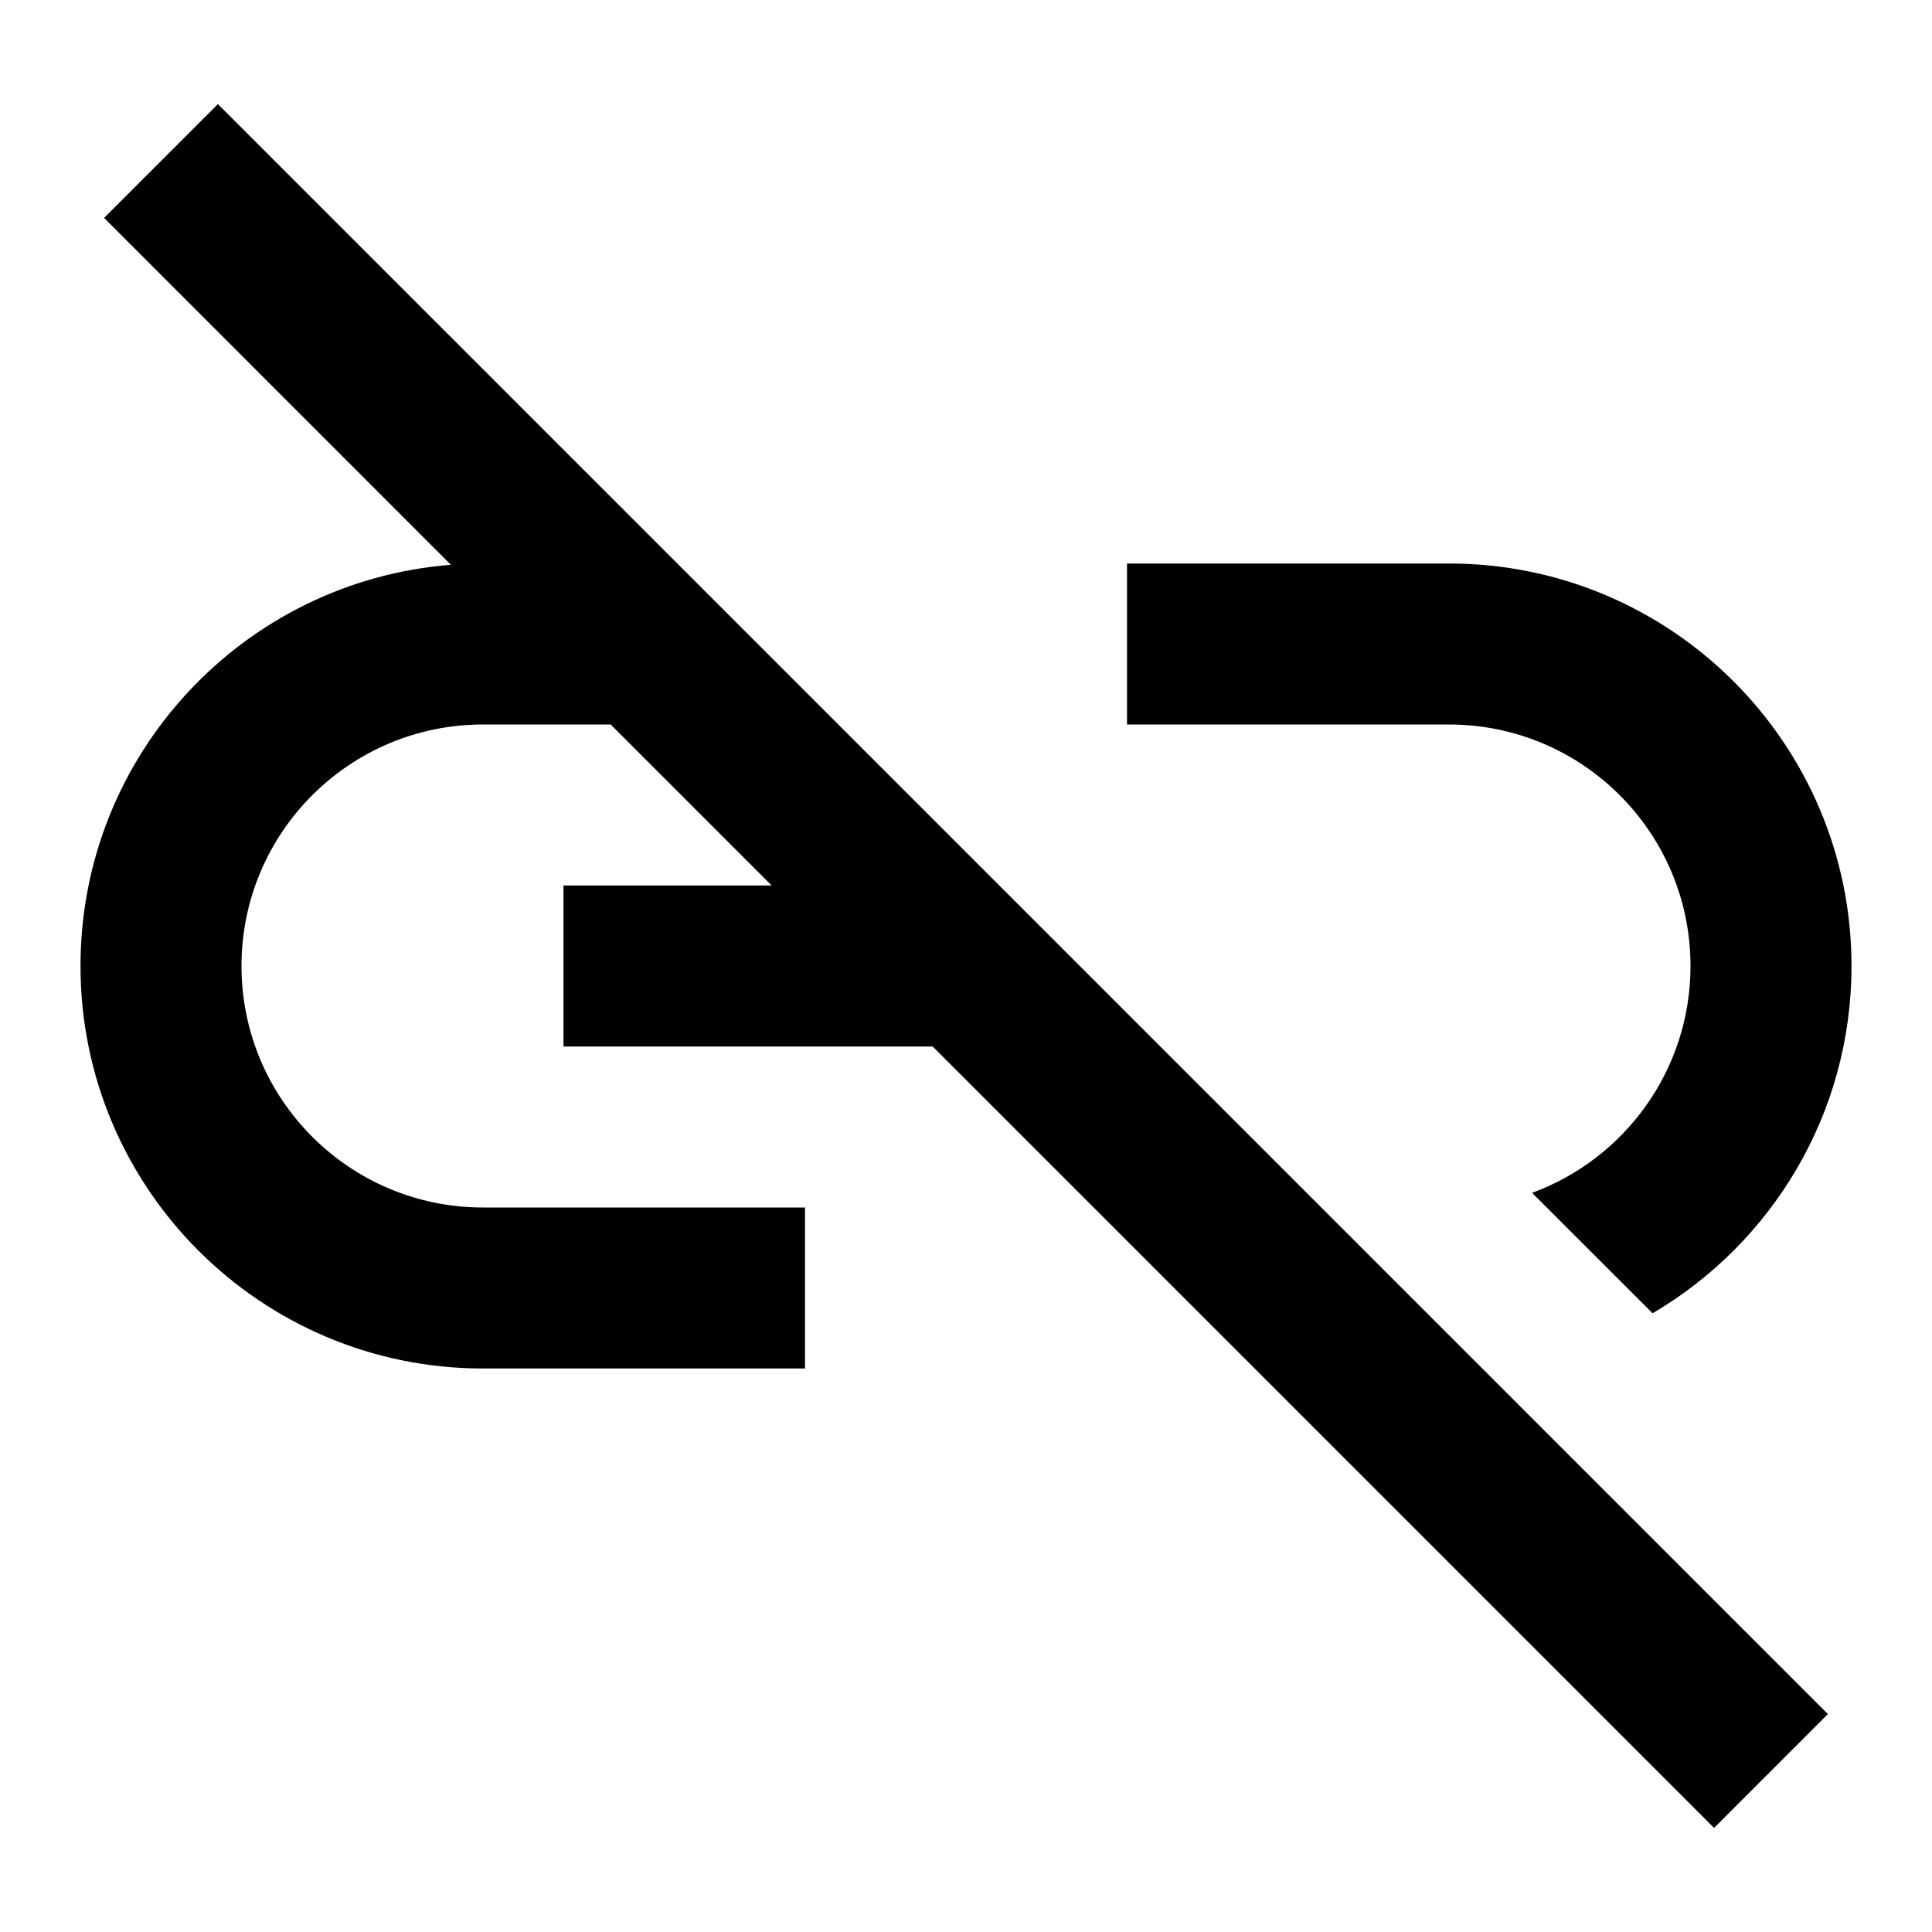
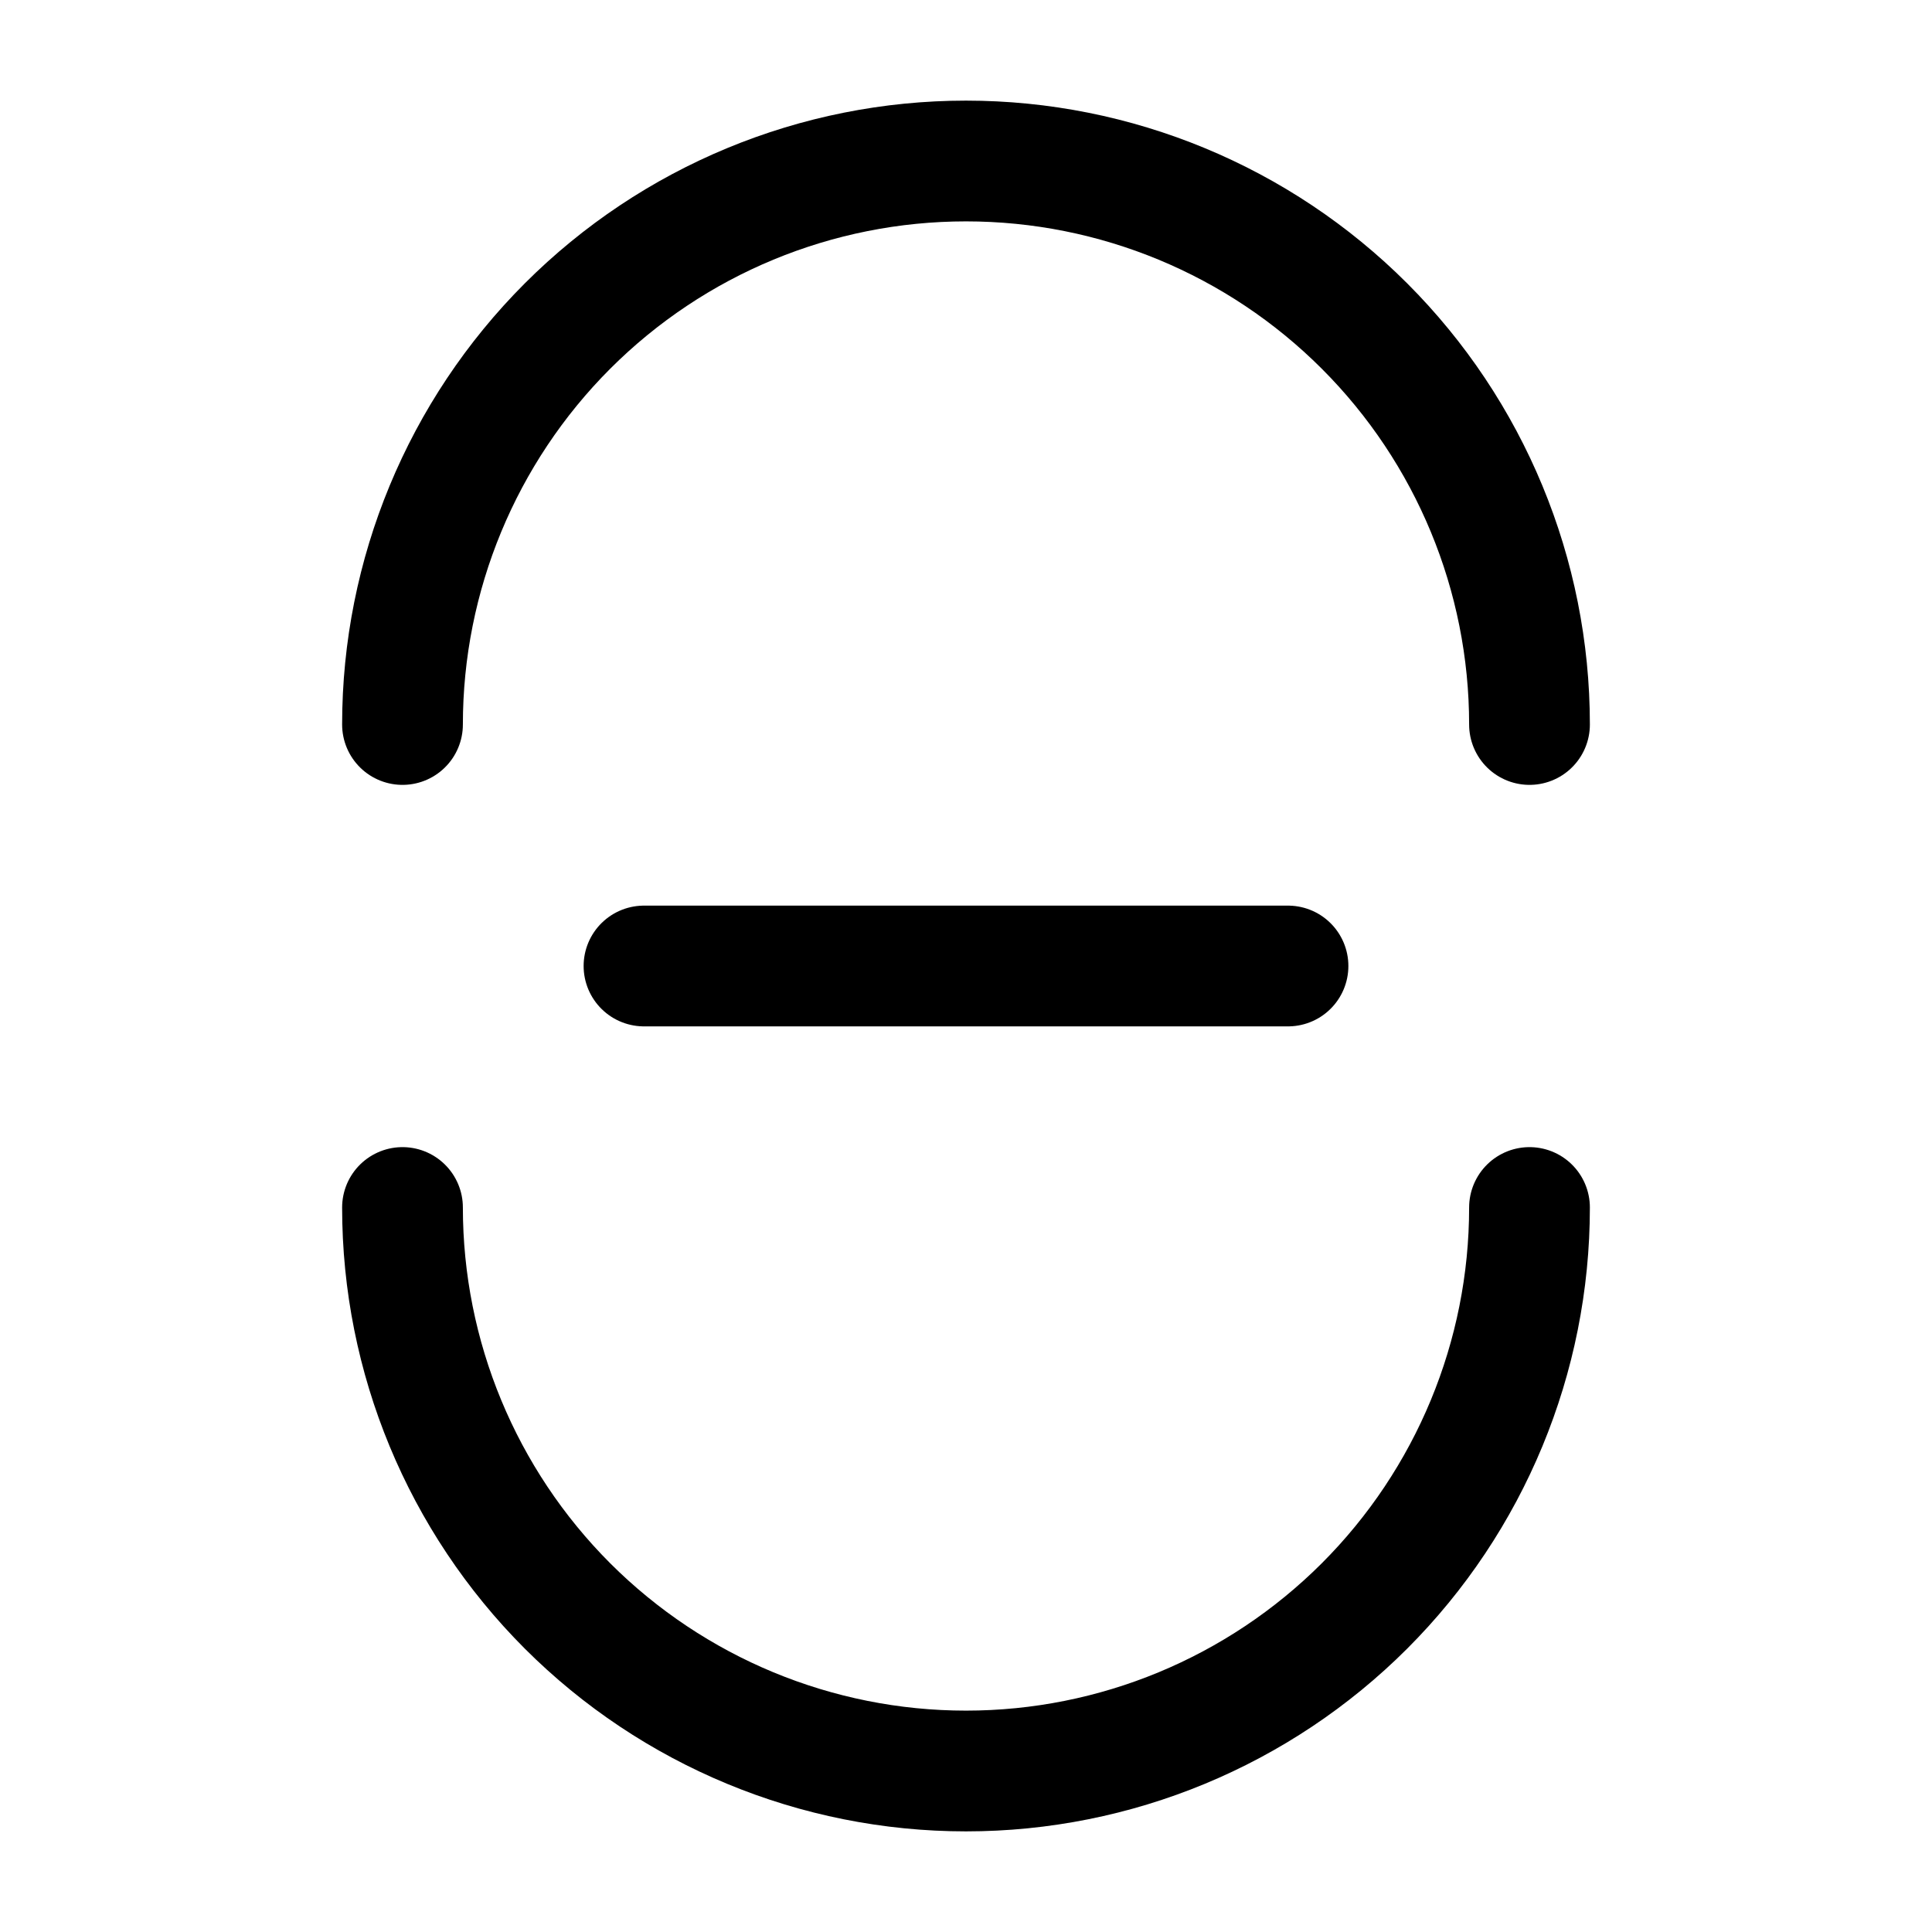
- <svg xmlns="http://www.w3.org/2000/svg" fill="#000000" width="800px" height="800px" viewBox="0 0 24 24">
-   <path fill-rule="evenodd" d="M5.601,7.016 L1.293,2.707 L2.707,1.293 L22.707,21.293 L21.293,22.707 L11.586,13 L7,13 L7,11 L9.586,11 L7.586,9 L6,9 C4.343,9 3,10.343 3,12 C3,13.657 4.343,15 6,15 L10,15 L10,17 L6,17 C3.239,17 1,14.761 1,12 C1,9.373 3.026,7.219 5.601,7.016 Z M20.529,16.314 L19.032,14.818 C20.18,14.397 21,13.294 21,12 C21,10.343 19.657,9 18,9 L14,9 L14,7 L18,7 C20.761,7 23,9.239 23,12 C23,13.839 22.007,15.446 20.529,16.314 Z" />
+ <svg xmlns="http://www.w3.org/2000/svg" width="800px" height="800px" viewBox="0 0 24 24" fill="none">
+   <path d="M19 9C19 7.143 18.263 5.363 16.95 4.05C15.637 2.737 13.857 2 12 2C10.143 2 8.363 2.737 7.05 4.05C5.738 5.363 5 7.143 5 9" stroke="#000000" stroke-width="1.5" stroke-linecap="round" stroke-linejoin="round" />
+   <path d="M5 15C5 16.857 5.738 18.637 7.05 19.95C8.363 21.262 10.143 22 12 22C13.857 22 15.637 21.262 16.95 19.95C18.263 18.637 19 16.857 19 15" stroke="#000000" stroke-width="1.5" stroke-linecap="round" stroke-linejoin="round" />
+   <path d="M8 12H16" stroke="#000000" stroke-width="1.5" stroke-linecap="round" stroke-linejoin="round" />
</svg>
